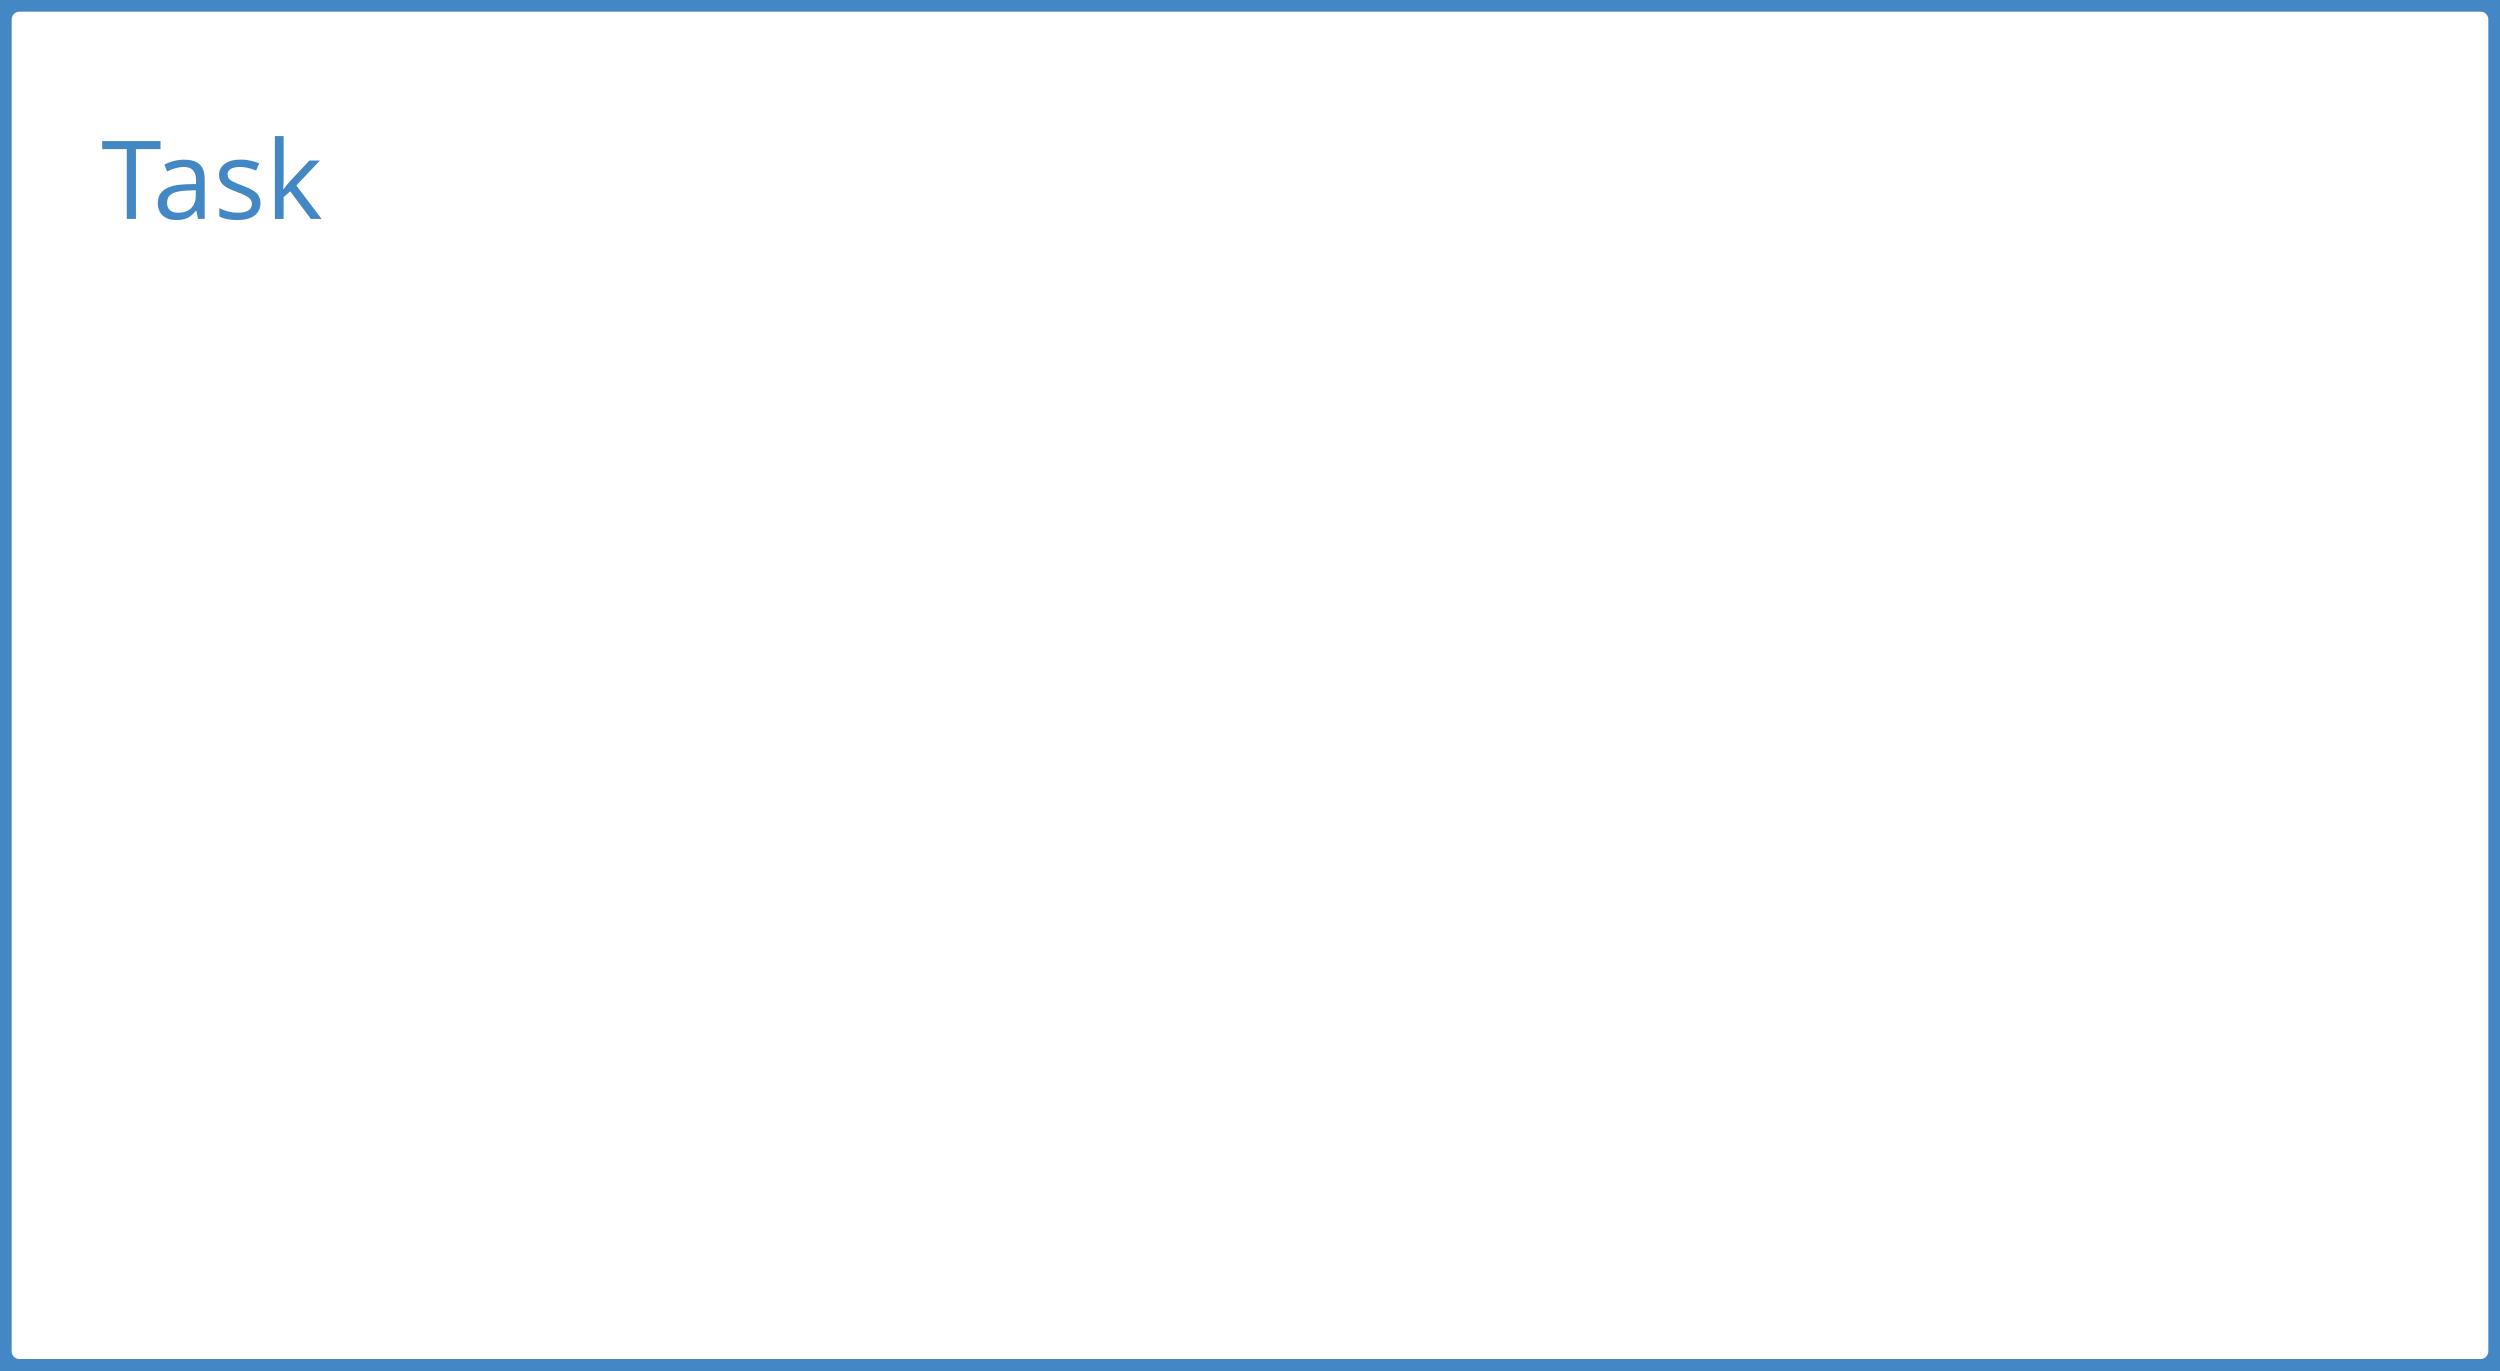
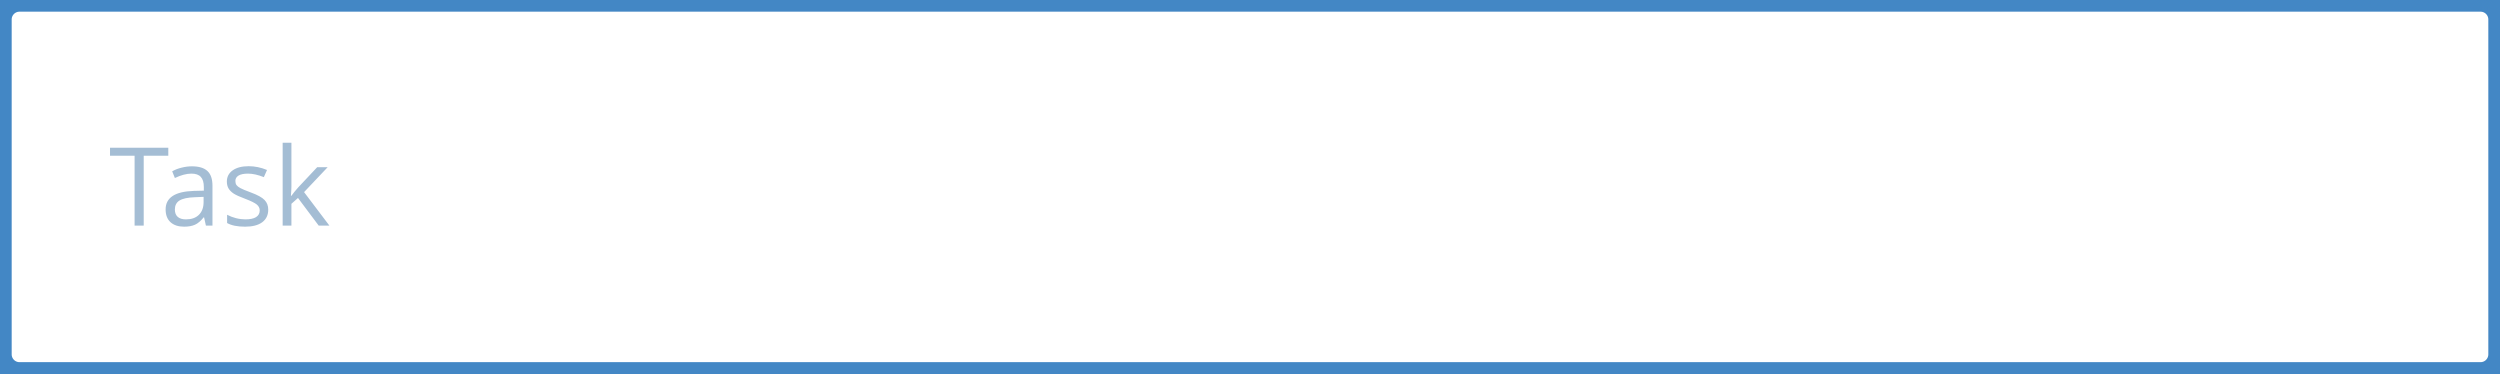
- <svg xmlns="http://www.w3.org/2000/svg" type="field" width="321" height="176" viewBox="0 0 321 176" fill="none">
+ <svg xmlns="http://www.w3.org/2000/svg" type="field" width="321" height="48" viewBox="0 0 321 48" fill="none">
  <rect width="100%" height="100%" rx="2.5" fill="white" stroke="#4387C5" stroke-width="3" />
-   <text fill="#4387C5" xml:space="preserve" style="white-space: pre" font-family="Open Sans" font-size="14" letter-spacing="0px">
-     <tspan x="13" y="28.113">Task</tspan>
+   <text fill="#A4BDD4" xml:space="preserve" style="white-space: pre" font-family="Open Sans" font-size="14" letter-spacing="0px">
+     <tspan x="14" y="28.964">Task</tspan>
  </text>
</svg>
